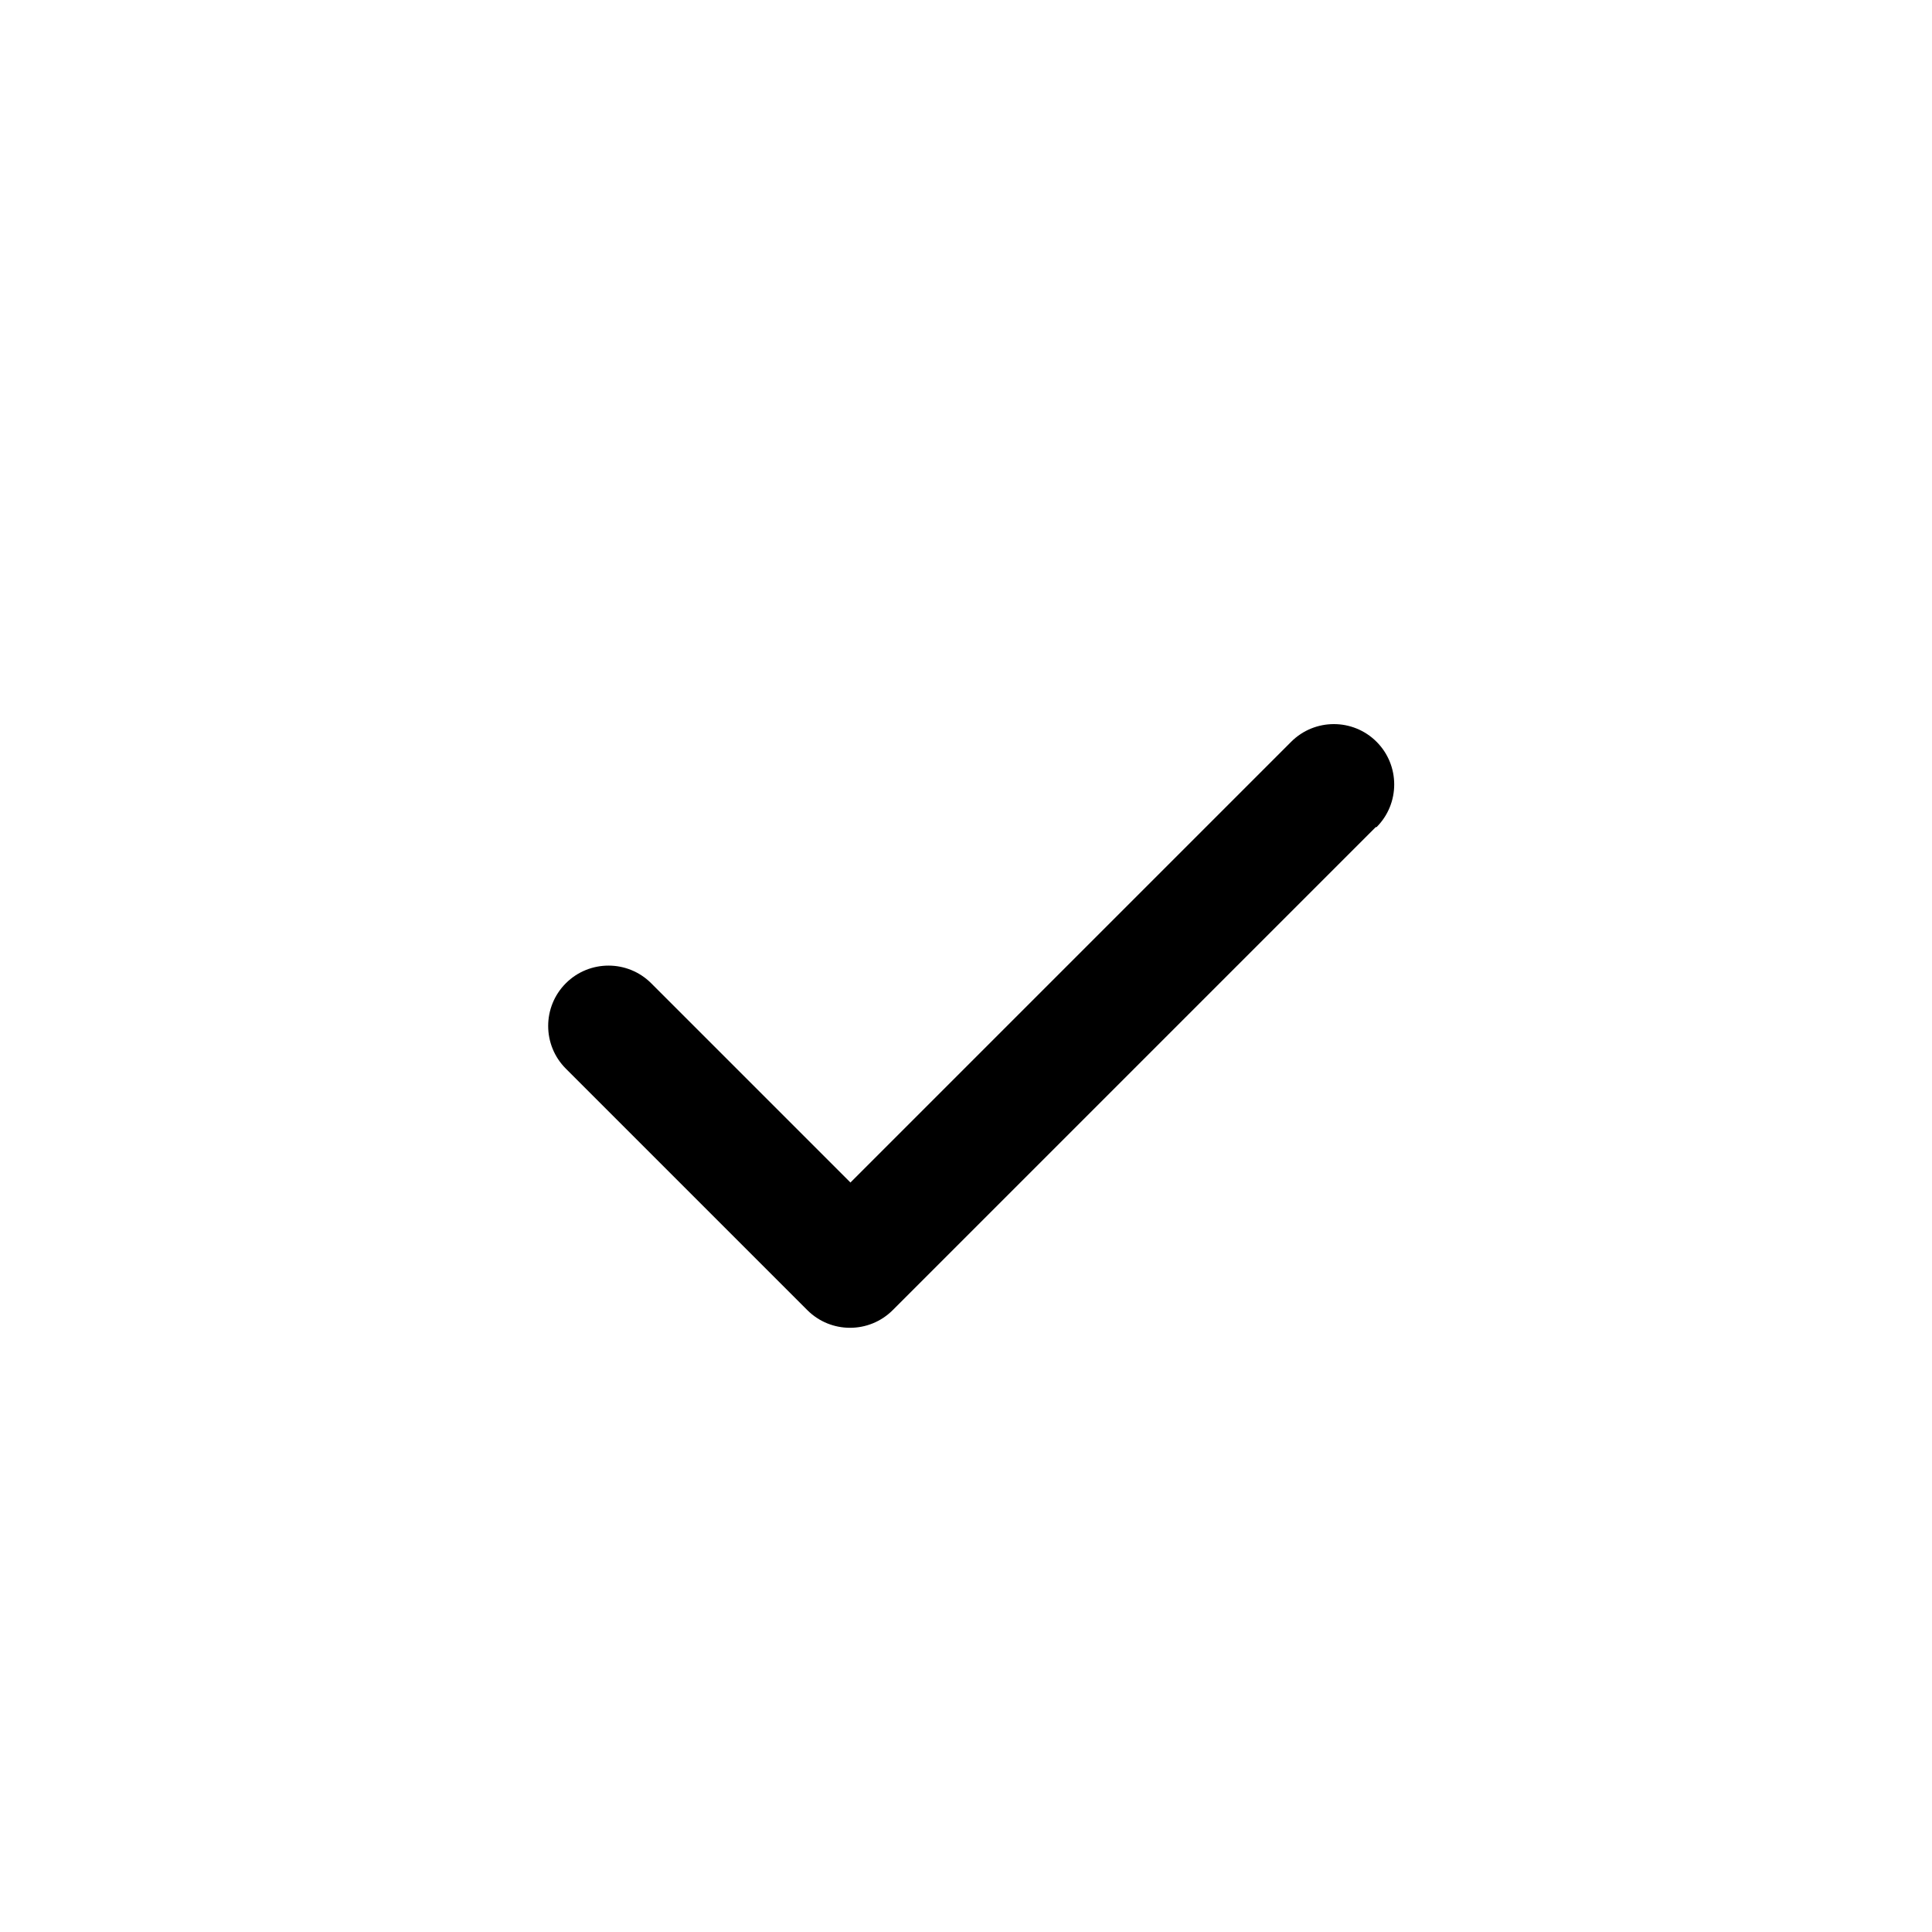
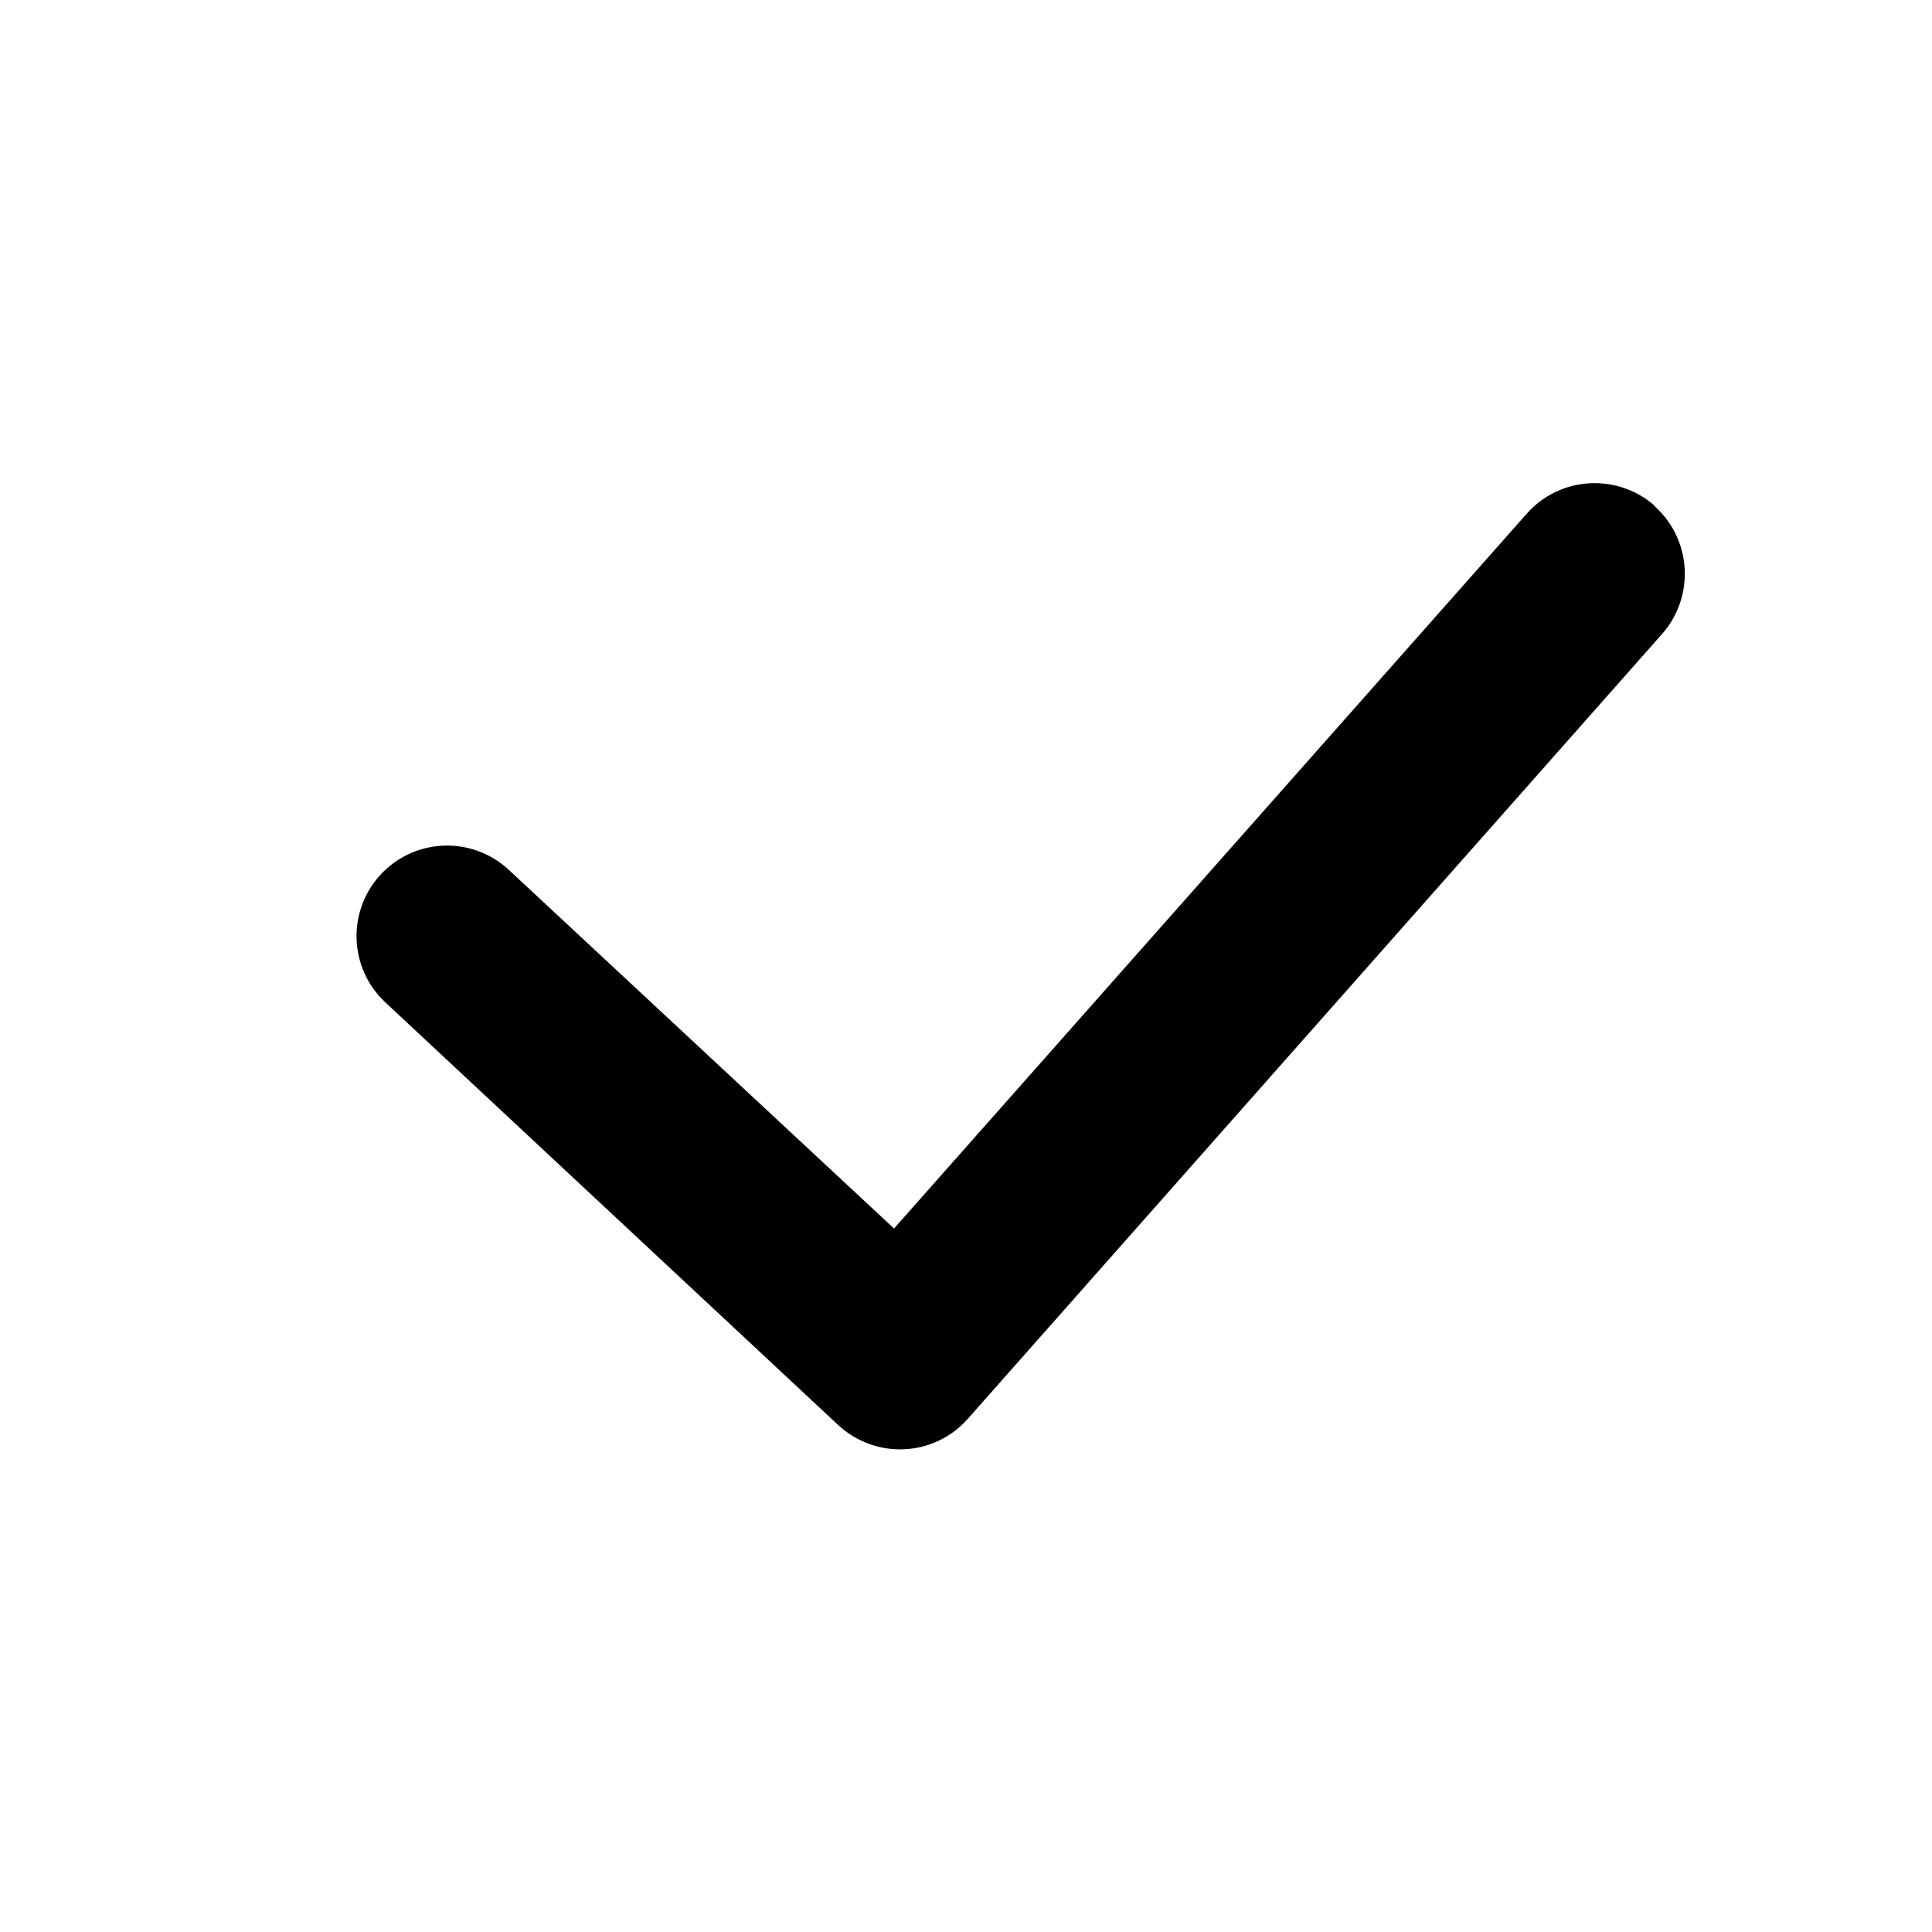
<svg xmlns="http://www.w3.org/2000/svg" fill="none" viewBox="0 0 16 16">
-   <path d="m11.4 6.85c0.195-0.195 0.195-0.512 0-0.707-0.195-0.195-0.512-0.195-0.707 0l-3.65 3.65-1.65-1.65c-0.195-0.195-0.512-0.195-0.707 0-0.195 0.195-0.195 0.512 0 0.707l2 2c0.195 0.195 0.512 0.195 0.707 0l4-4z" fill="#000" />
+   <path d="m13.7 4.19c0.31 0.274 0.339 0.748 0.065 1.06l-5.75 6.5c-0.134 0.152-0.324 0.243-0.526 0.252-0.202 0.01-0.4-0.063-0.548-0.201l-3.75-3.5c-0.303-0.283-0.319-0.757-0.037-1.06 0.283-0.303 0.757-0.319 1.06-0.037l3.19 2.97 5.24-5.92c0.274-0.31 0.748-0.339 1.06-0.065z" clip-rule="evenodd" fill="#000" fill-rule="evenodd" />
</svg>
